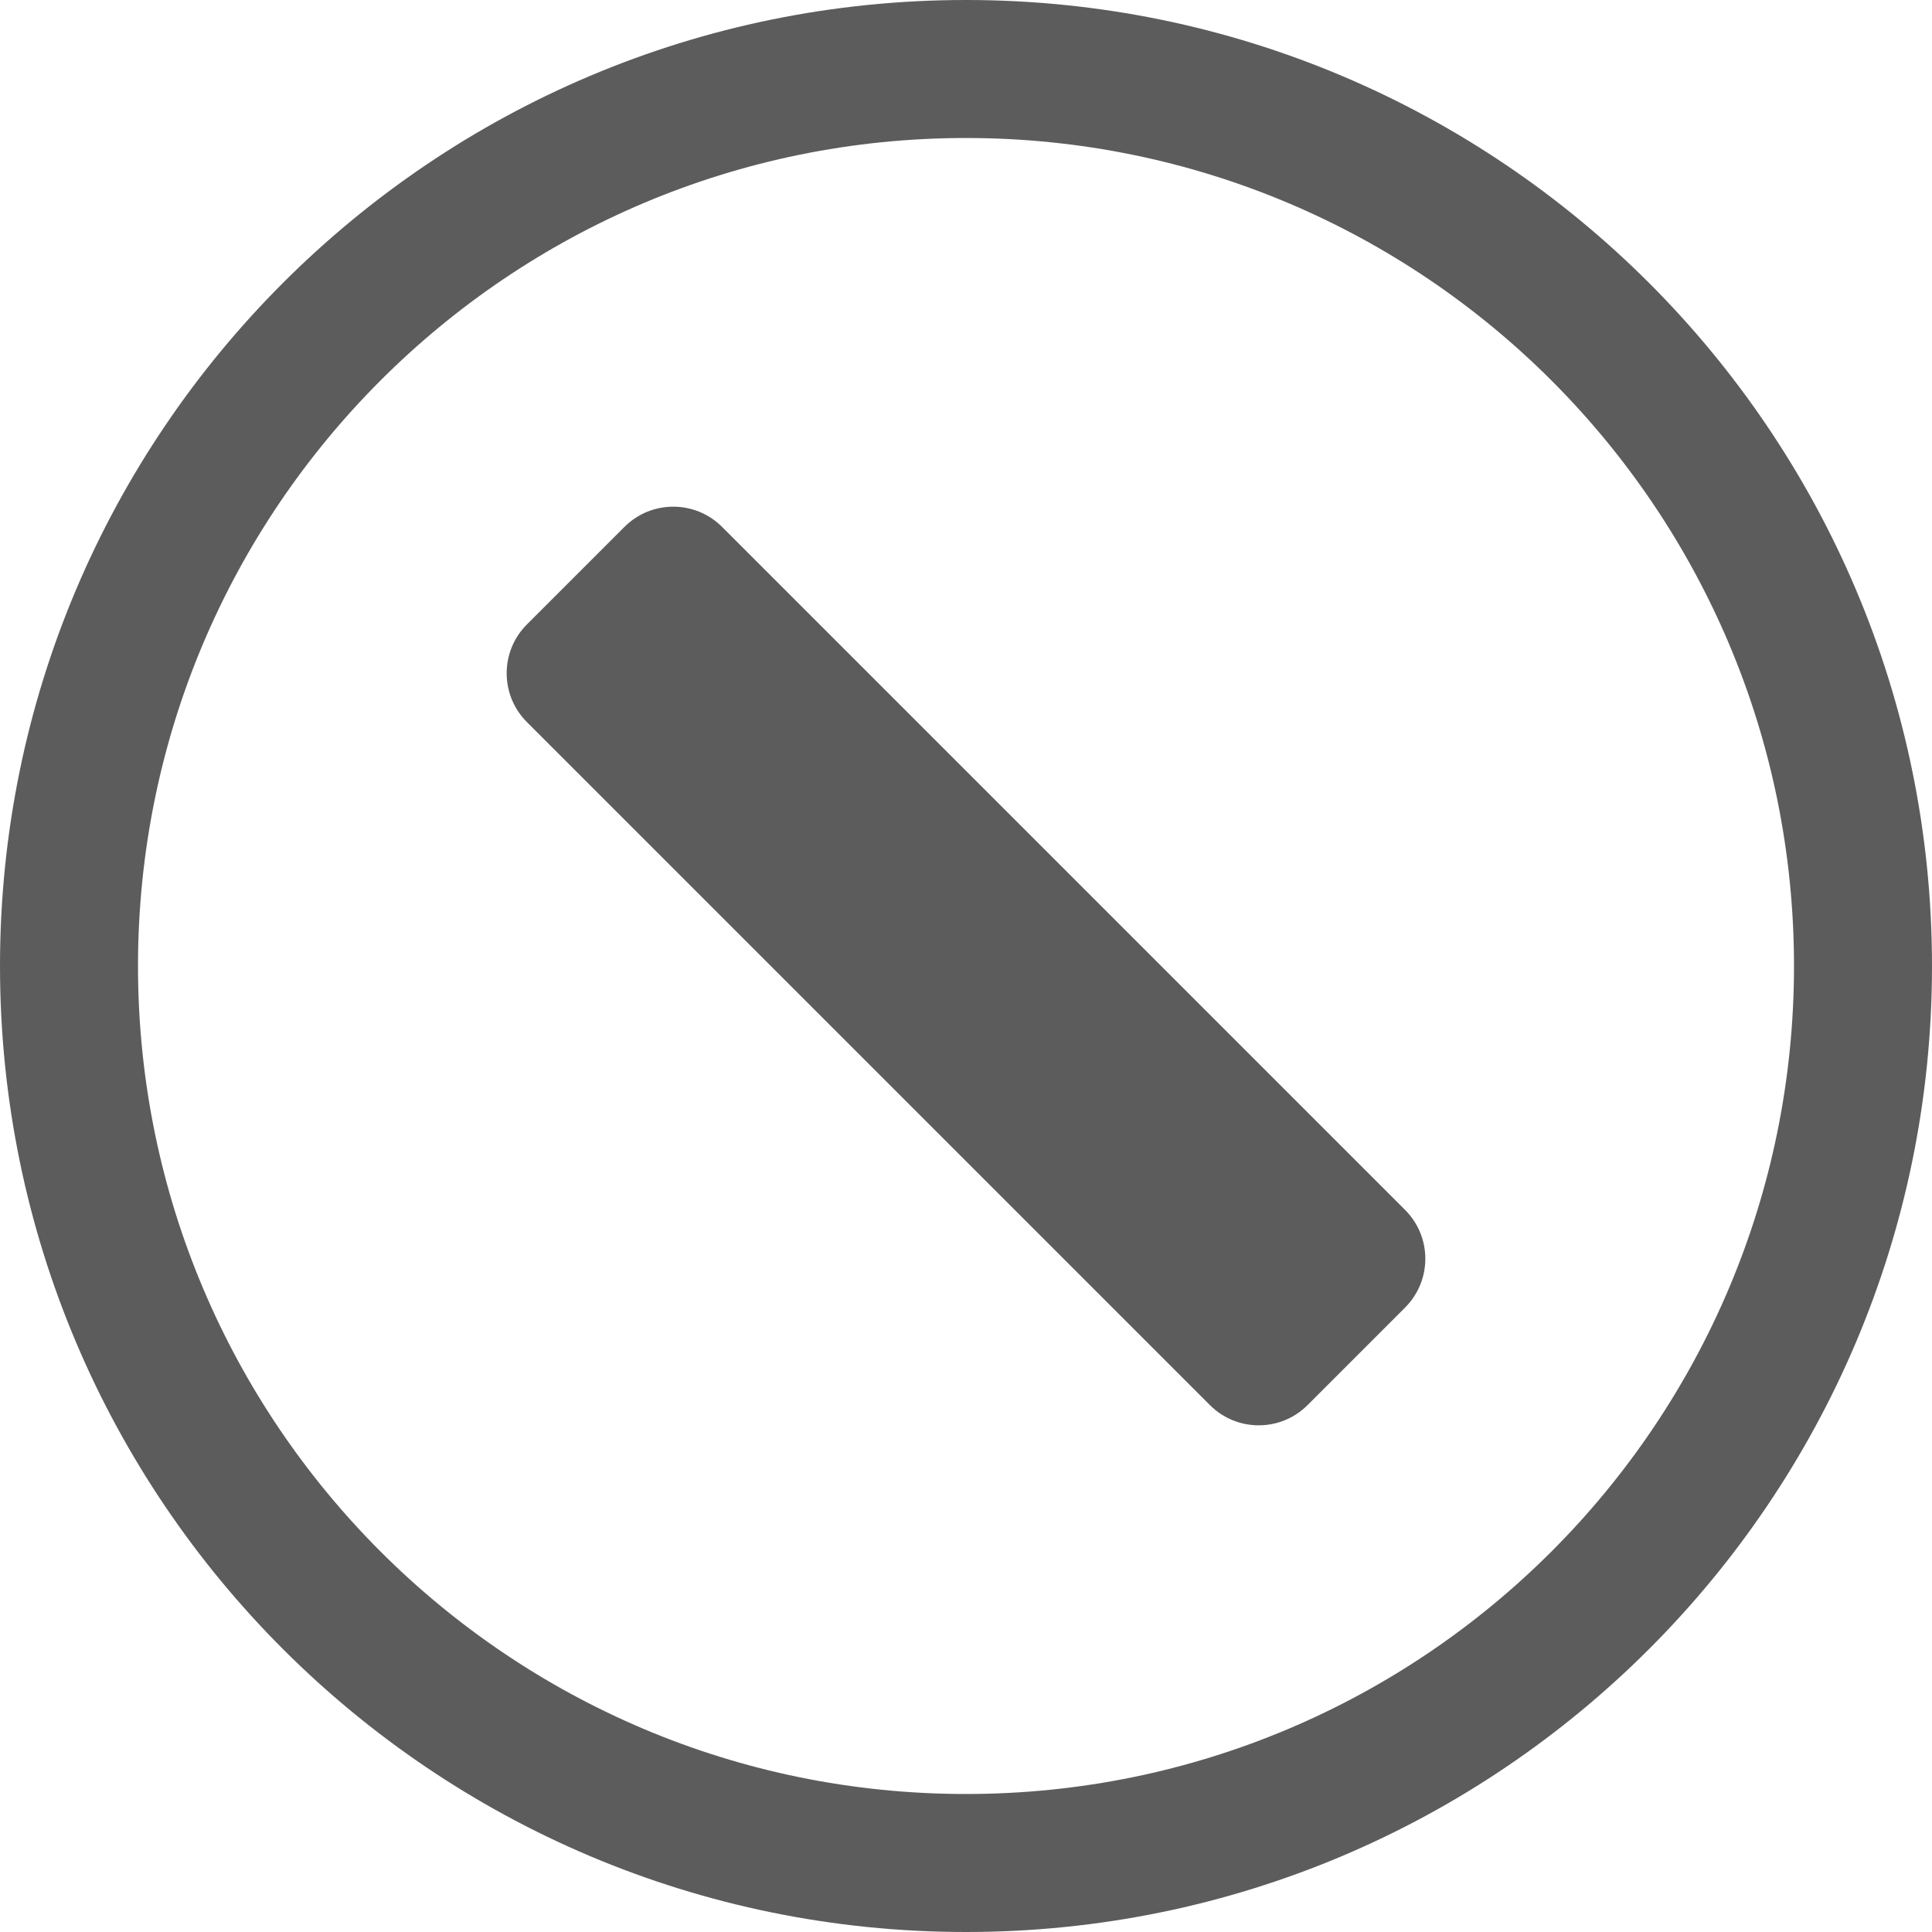
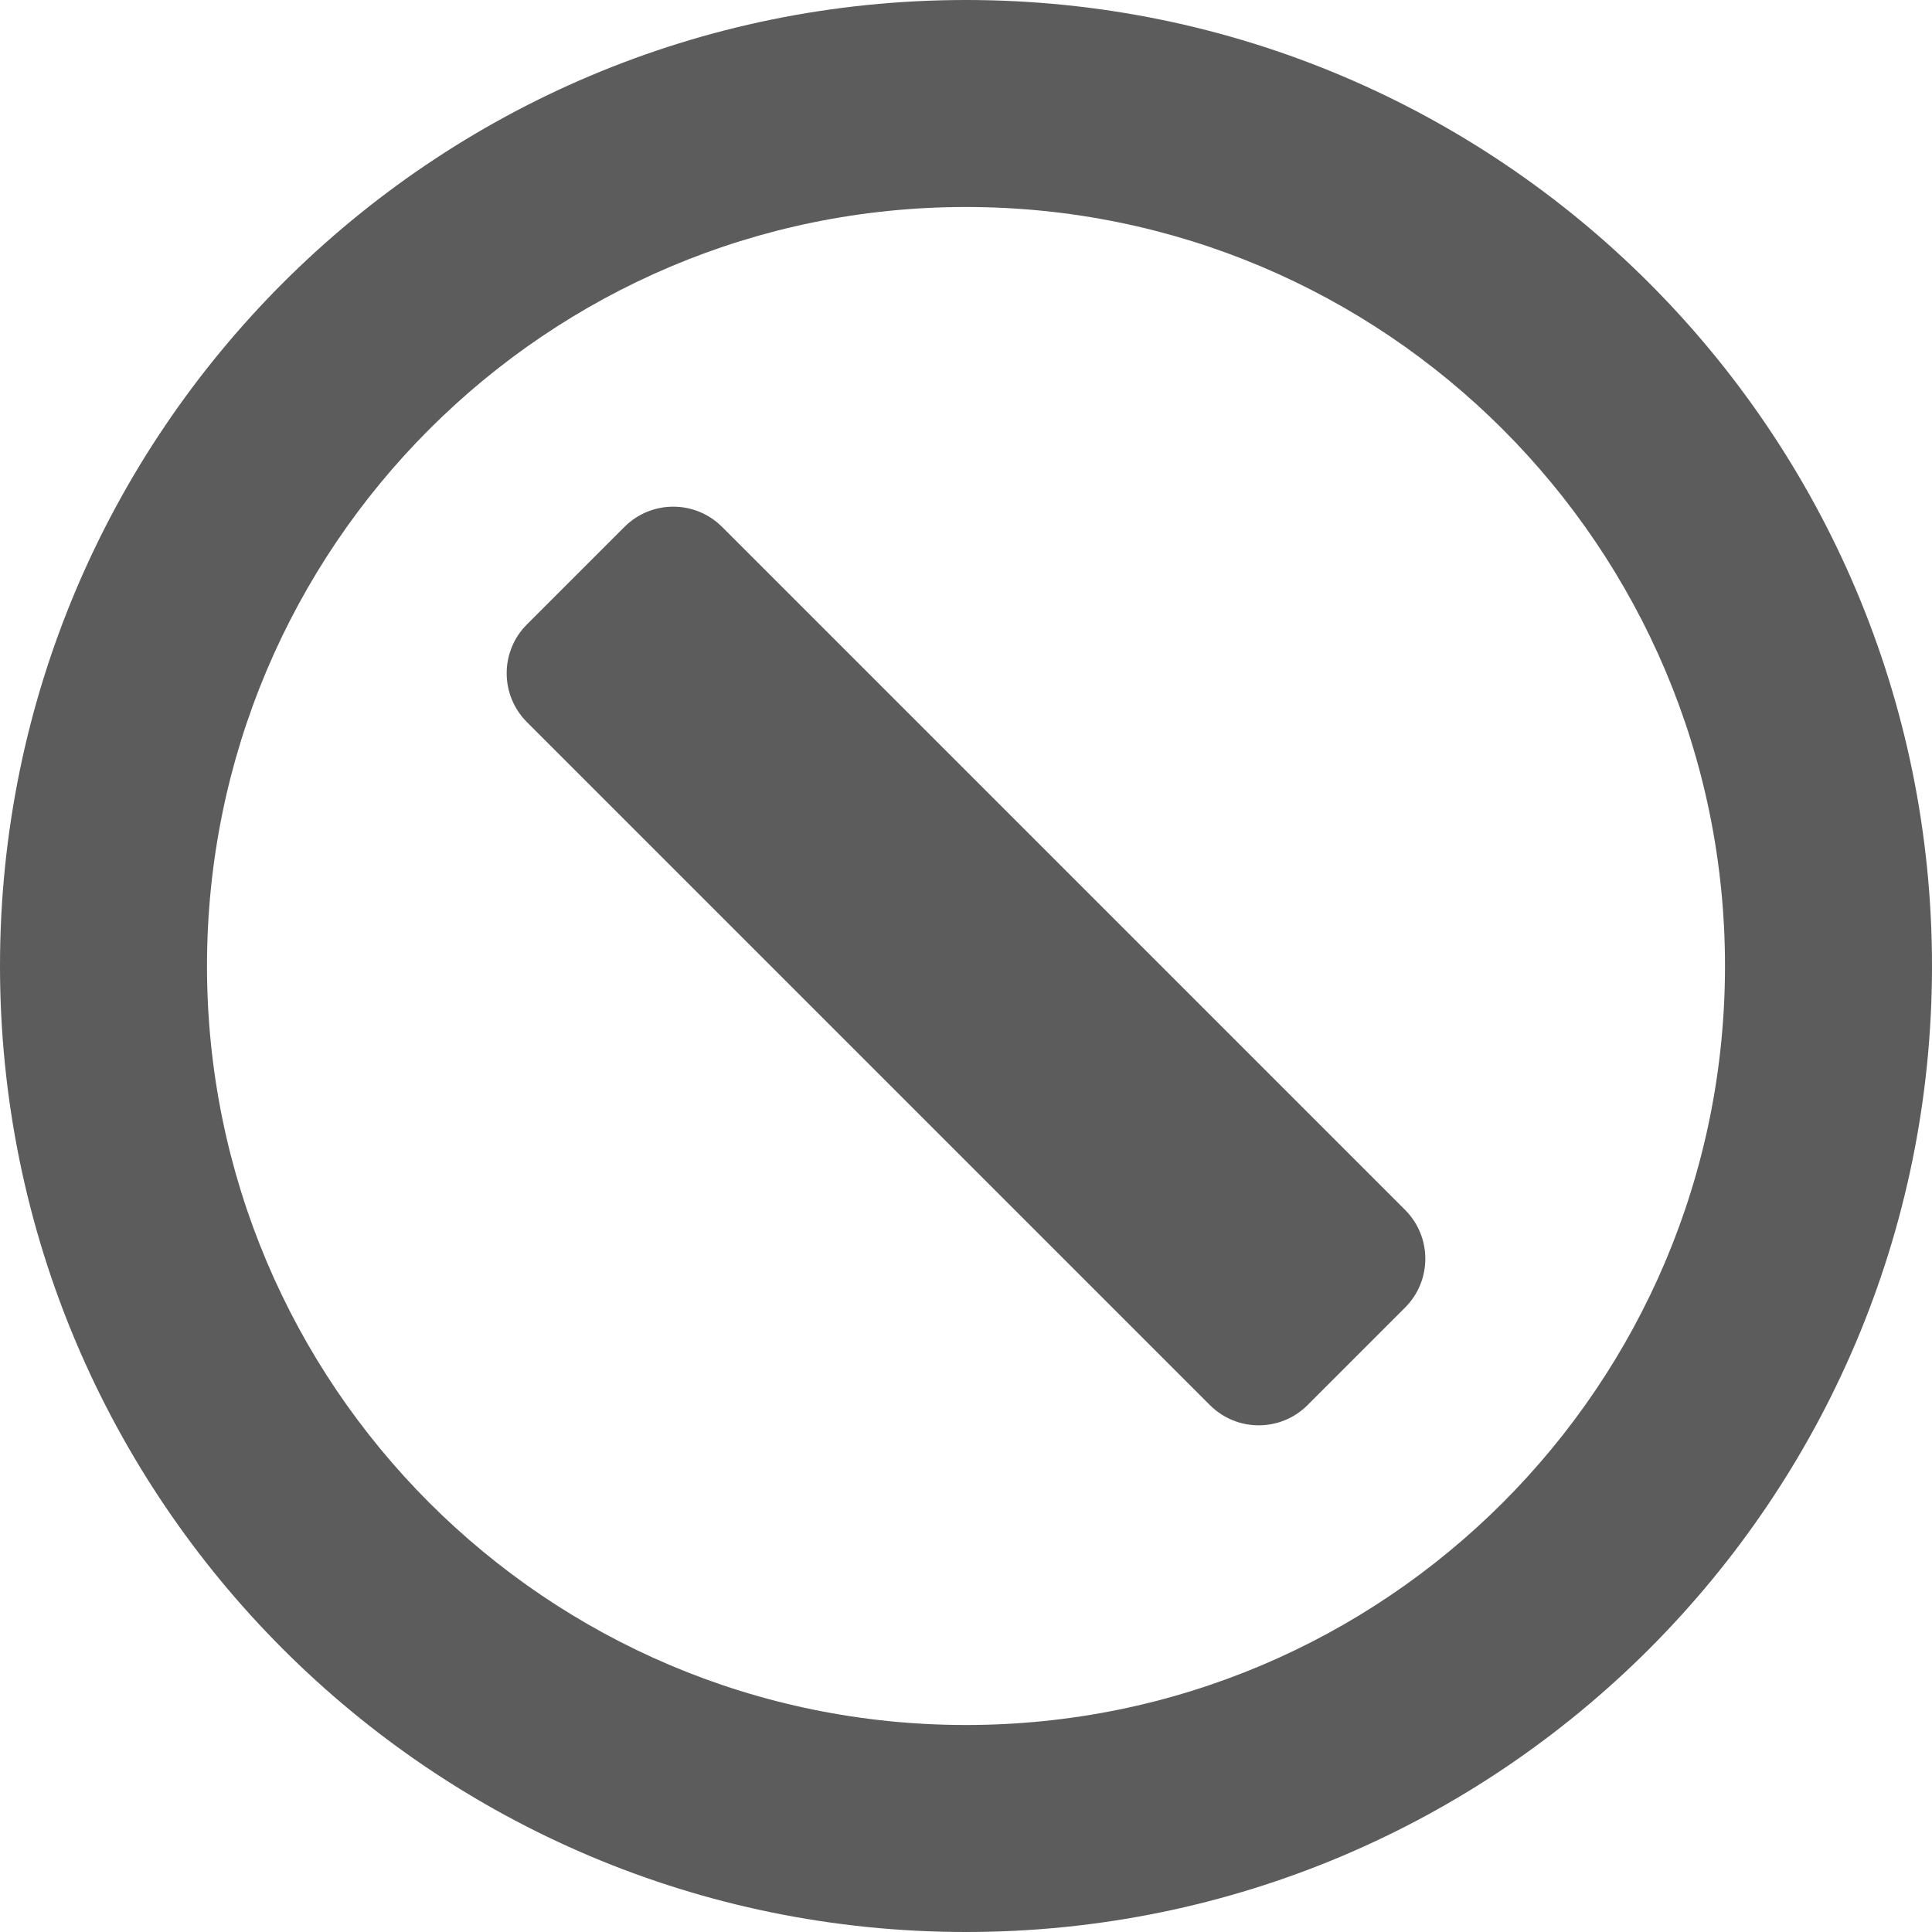
<svg xmlns="http://www.w3.org/2000/svg" width="14" height="14" viewBox="0 0 14 14">
  <g fill="#5C5C5C" fill-rule="evenodd">
-     <path d="M13,7 C13,3.686 10.314,1 7,1 C3.686,1 1,3.686 1,7 C1,10.314 3.686,13 7,13 C10.314,13 13,10.314 13,7 Z M0,7 C0,3.134 3.134,0 7,0 C10.866,0 14,3.134 14,7 C14,10.866 10.866,14 7,14 C3.134,14 0,10.866 0,7 Z" />
+     <path d="M12.5,7 C12.5,3.962 10.038,1.5 7,1.5 C3.962,1.5 1.5,3.962 1.5,7 C1.5,10.038 3.962,12.5 7,12.5 C10.038,12.5 12.5,10.038 12.5,7 Z M0,7 C0,3.134 3.134,0 7,0 C10.866,0 14,3.134 14,7 C14,10.866 10.866,14 7,14 C3.134,14 0,10.866 0,7 Z" />
    <rect width="8" height="2" x="3" y="6" transform="rotate(45 7 7)" rx=".5" />
  </g>
</svg>
